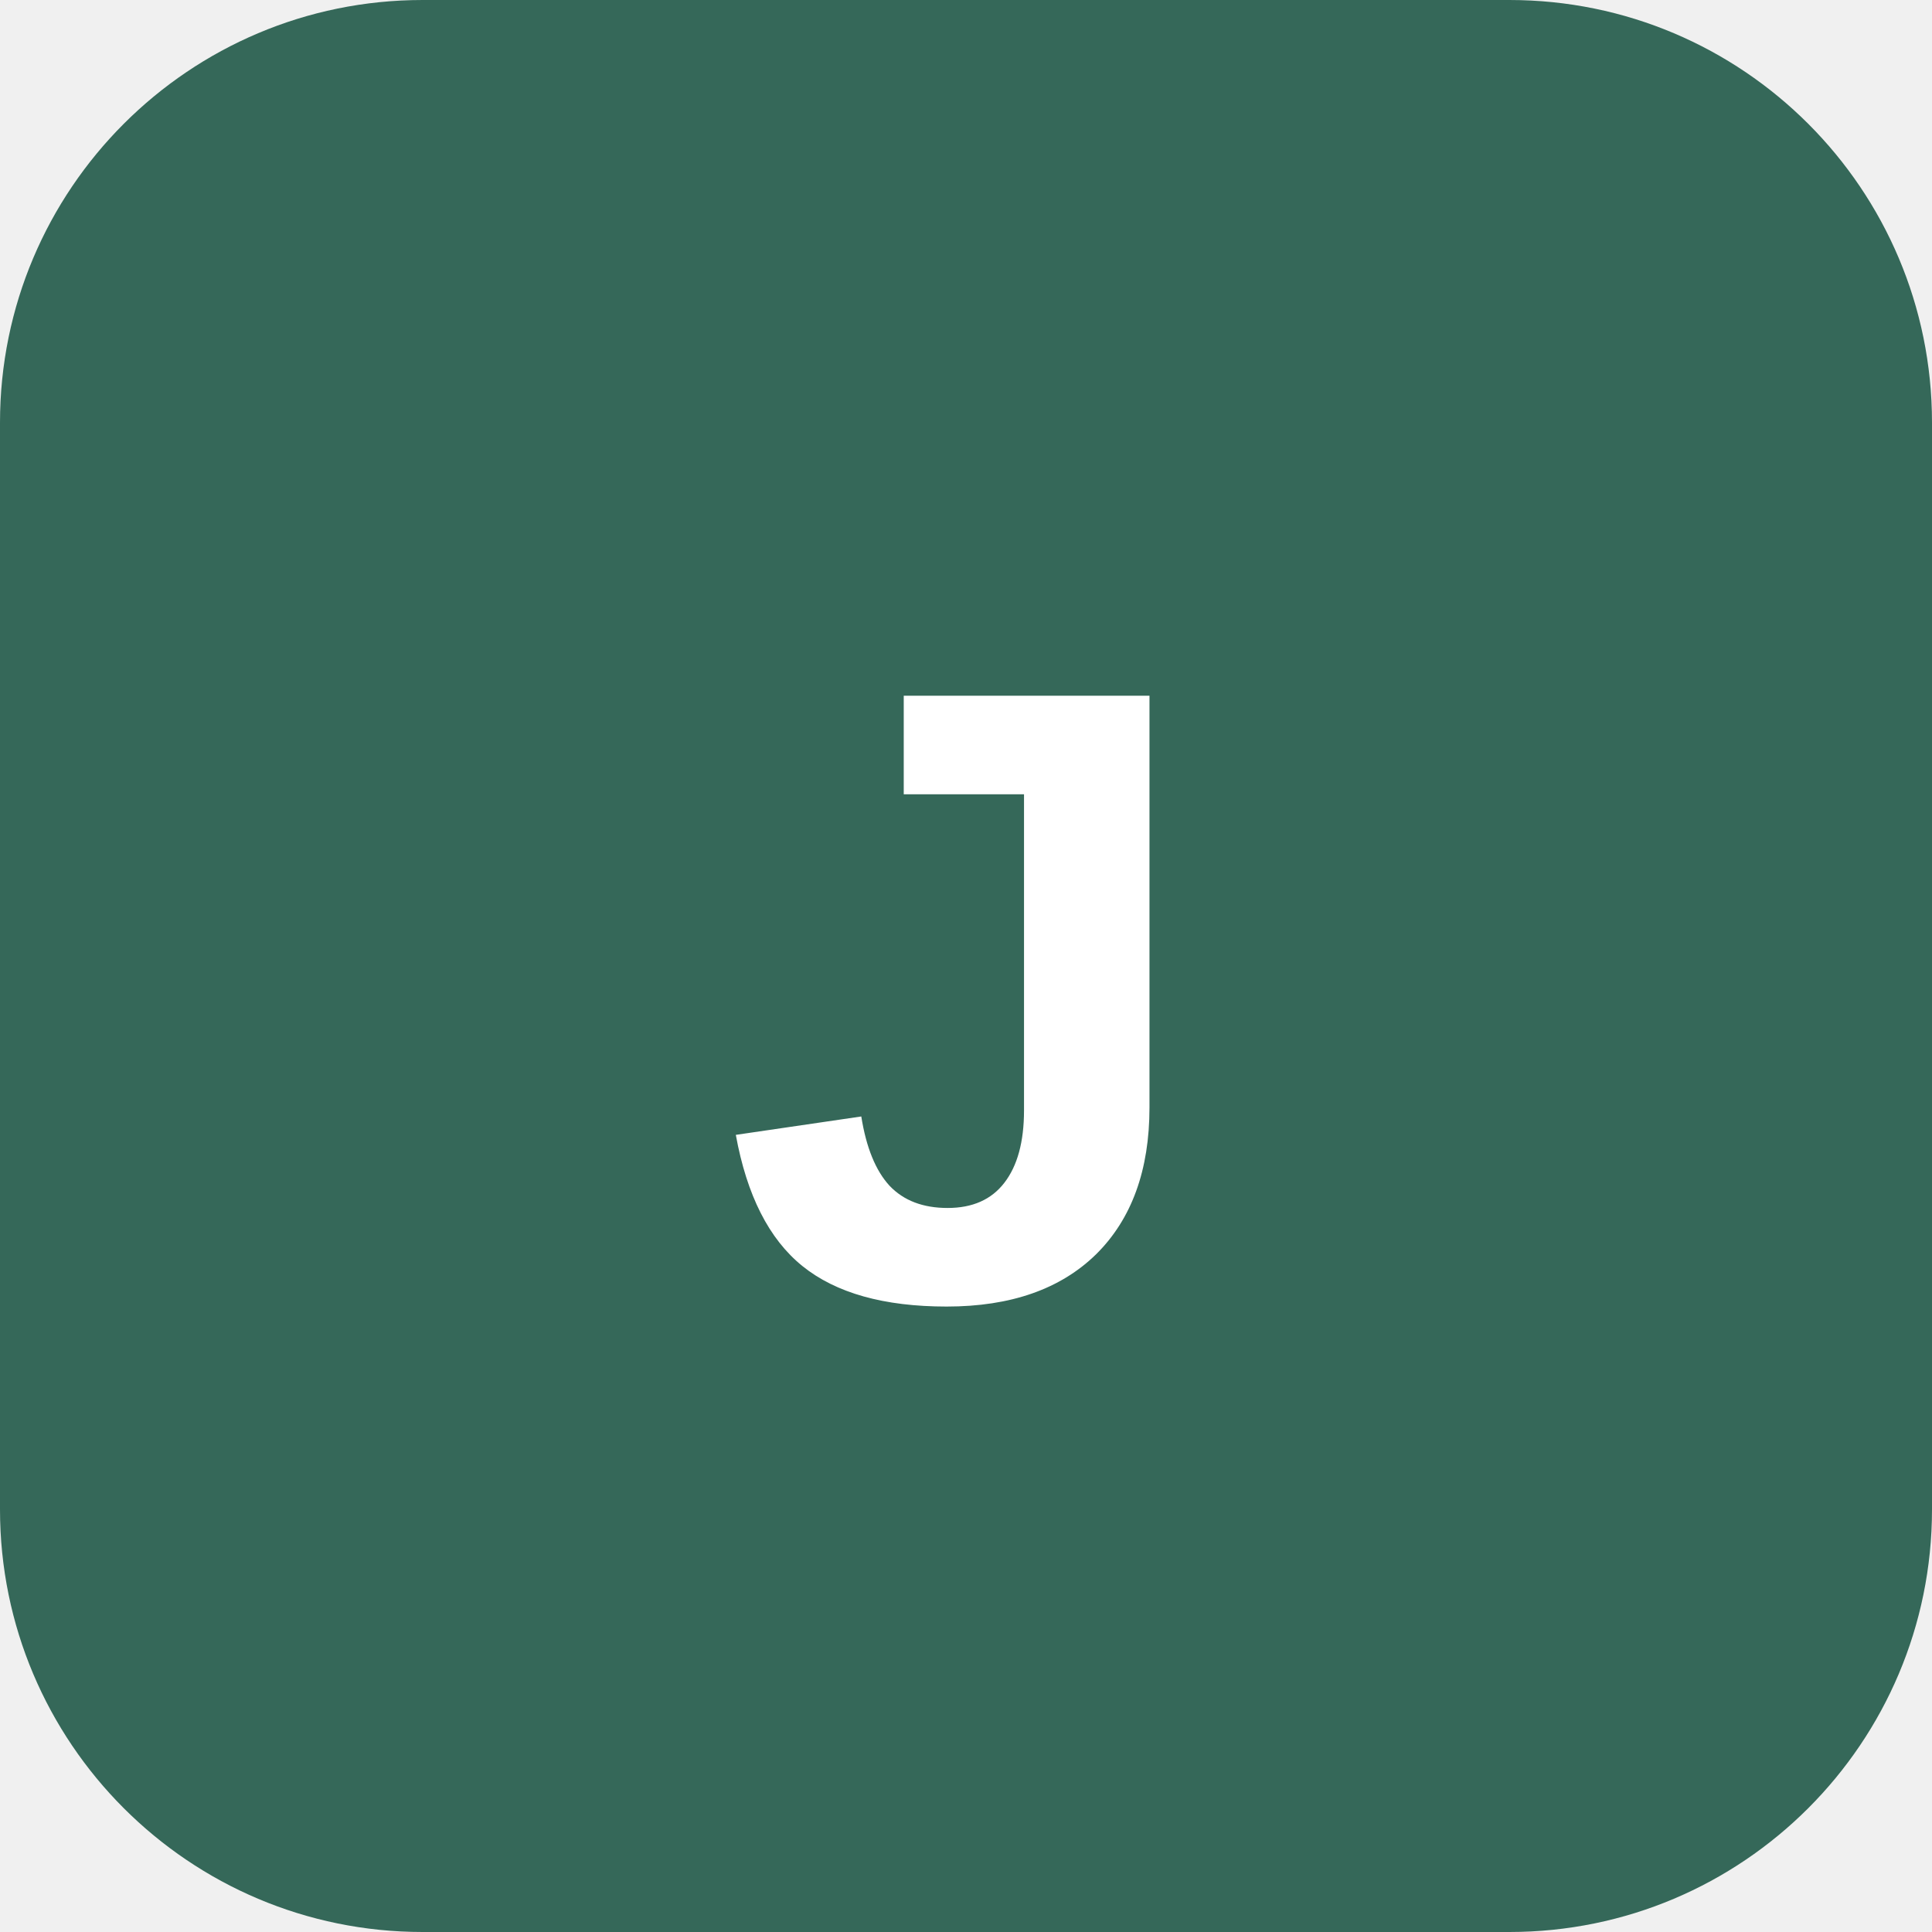
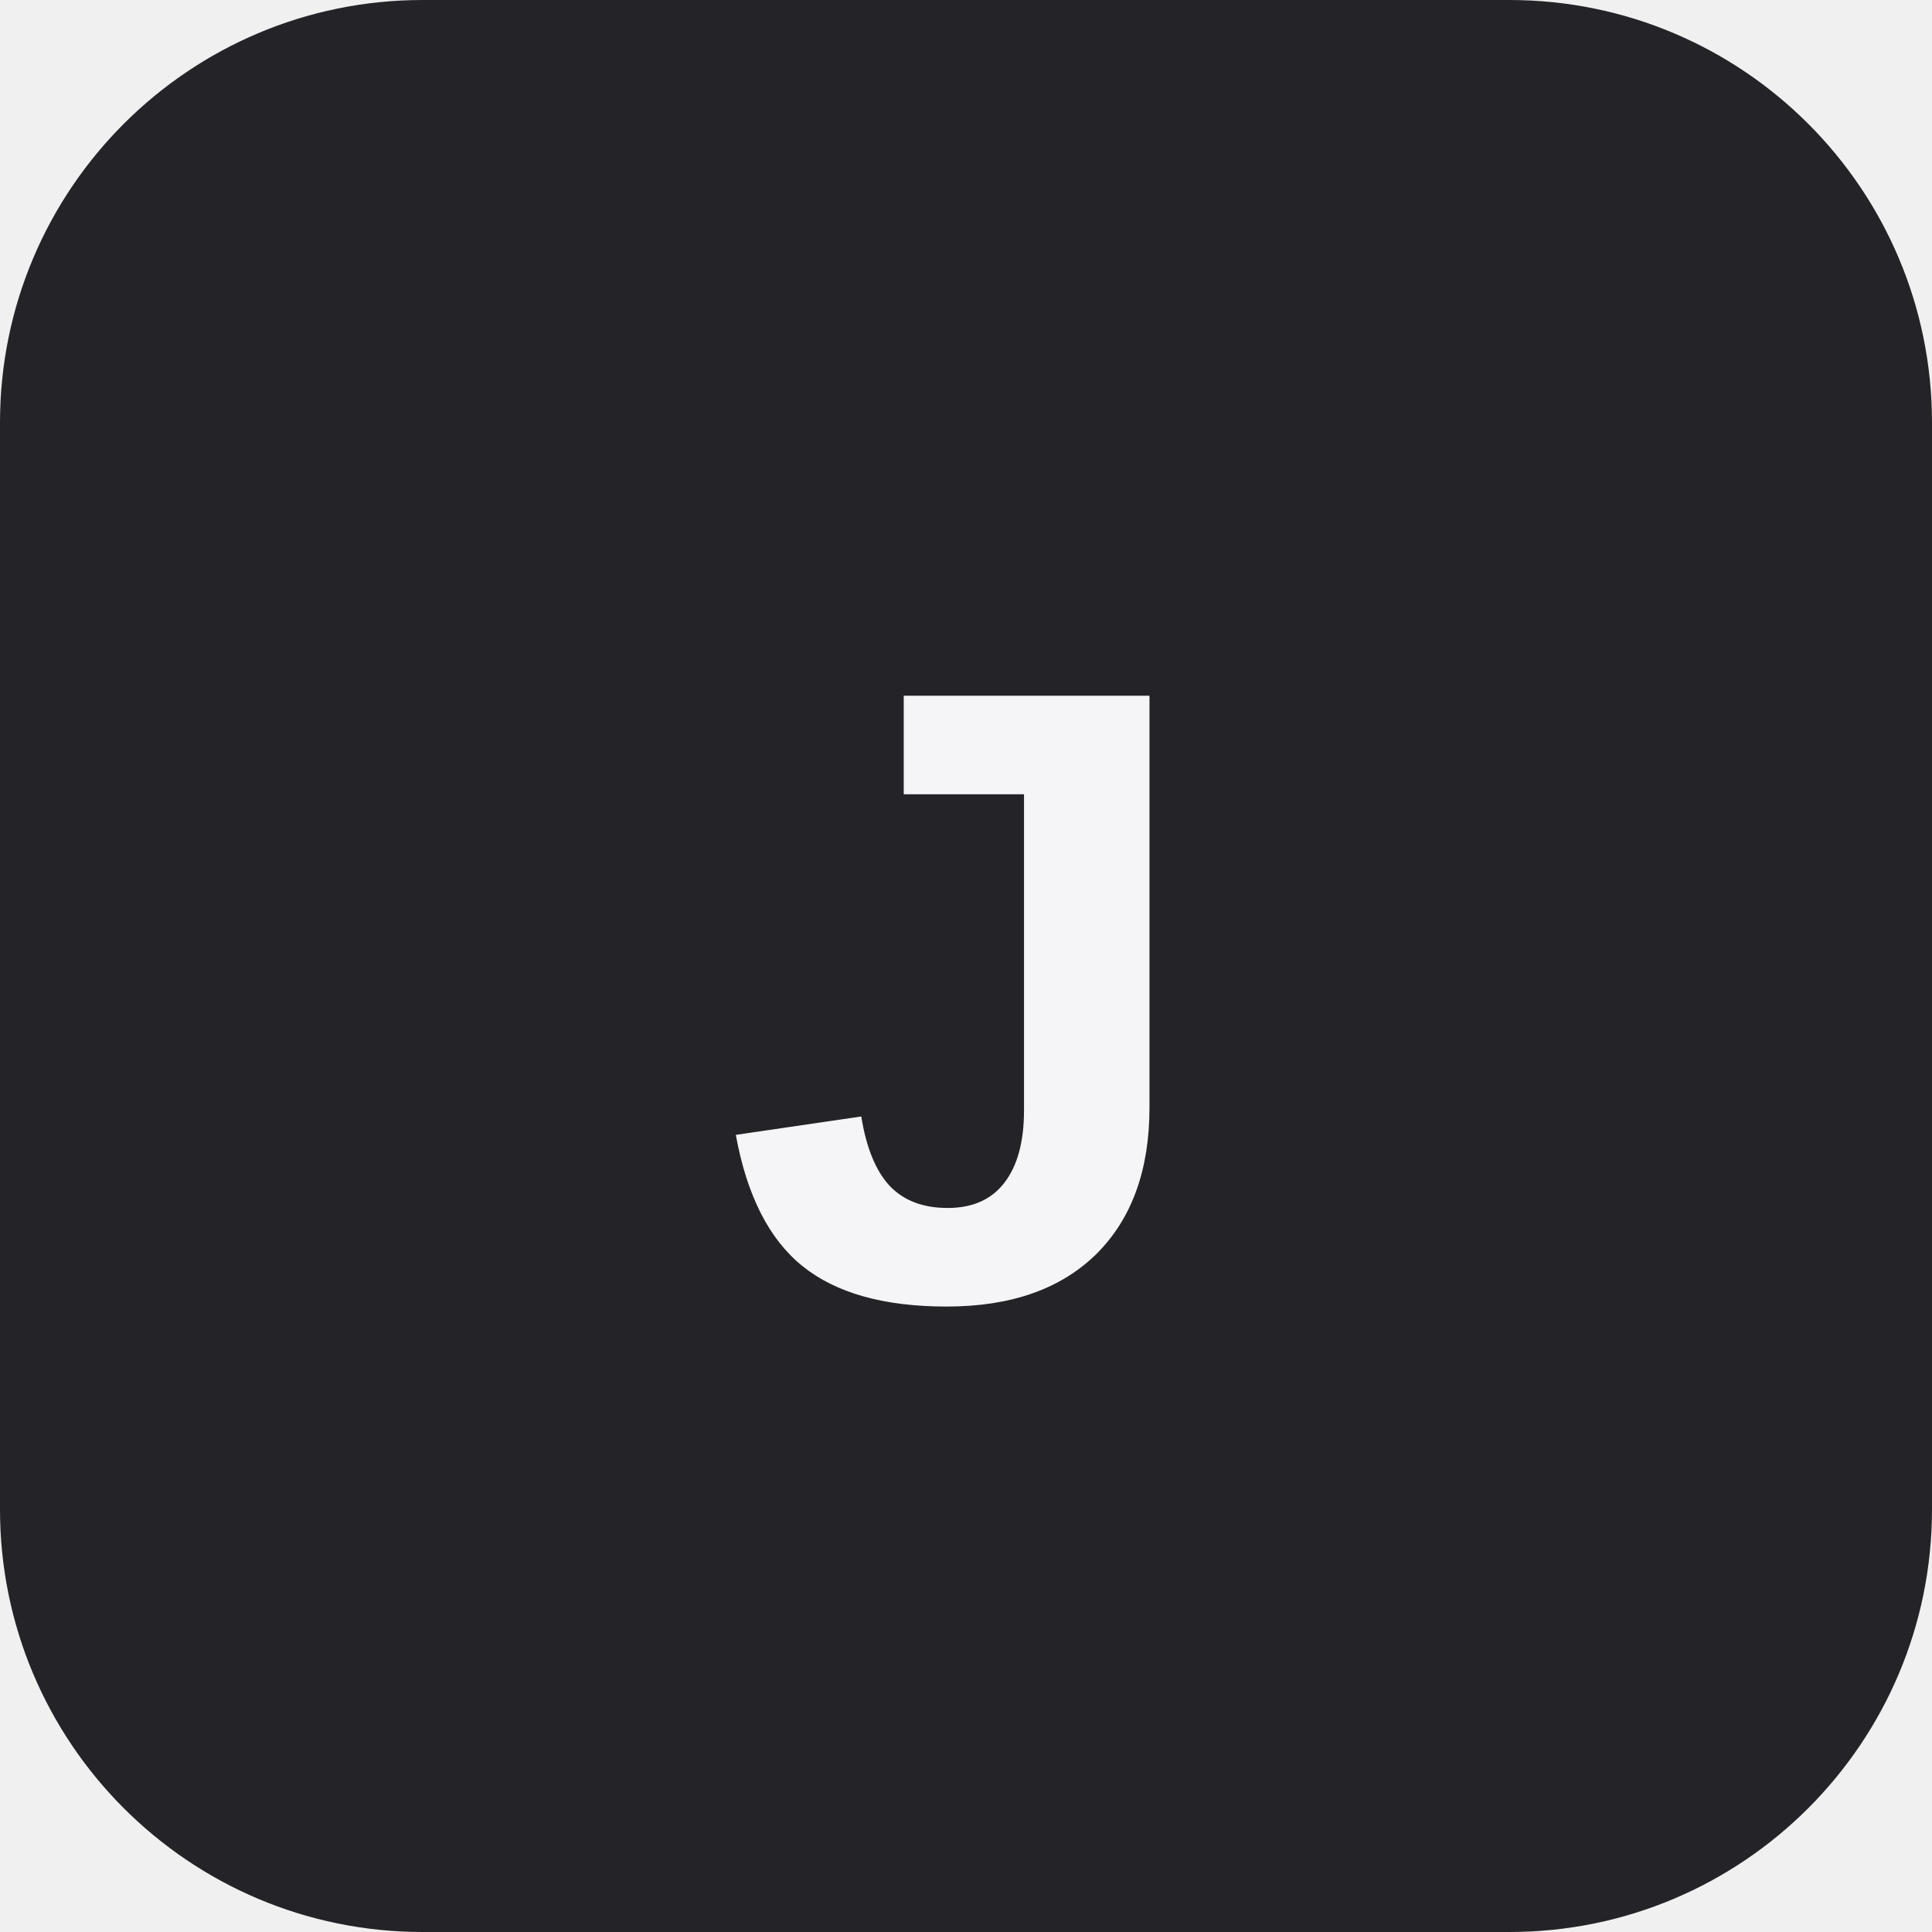
<svg xmlns="http://www.w3.org/2000/svg" viewBox="0 0 64 64">
-   <rect width="64" height="64" rx="14" fill="#356859" />
-   <text x="32" y="43" fill="#ffffff" font-family="Arial, Helvetica, sans-serif" font-size="29" font-weight="700" text-anchor="middle">J</text>
+   <rect width="64" height="64" rx="14" fill="#242428" />
+   <text x="32" y="43" fill="#F5F5F7" font-family="Arial, Helvetica, sans-serif" font-size="29" font-weight="700" text-anchor="middle">J</text>
</svg>
